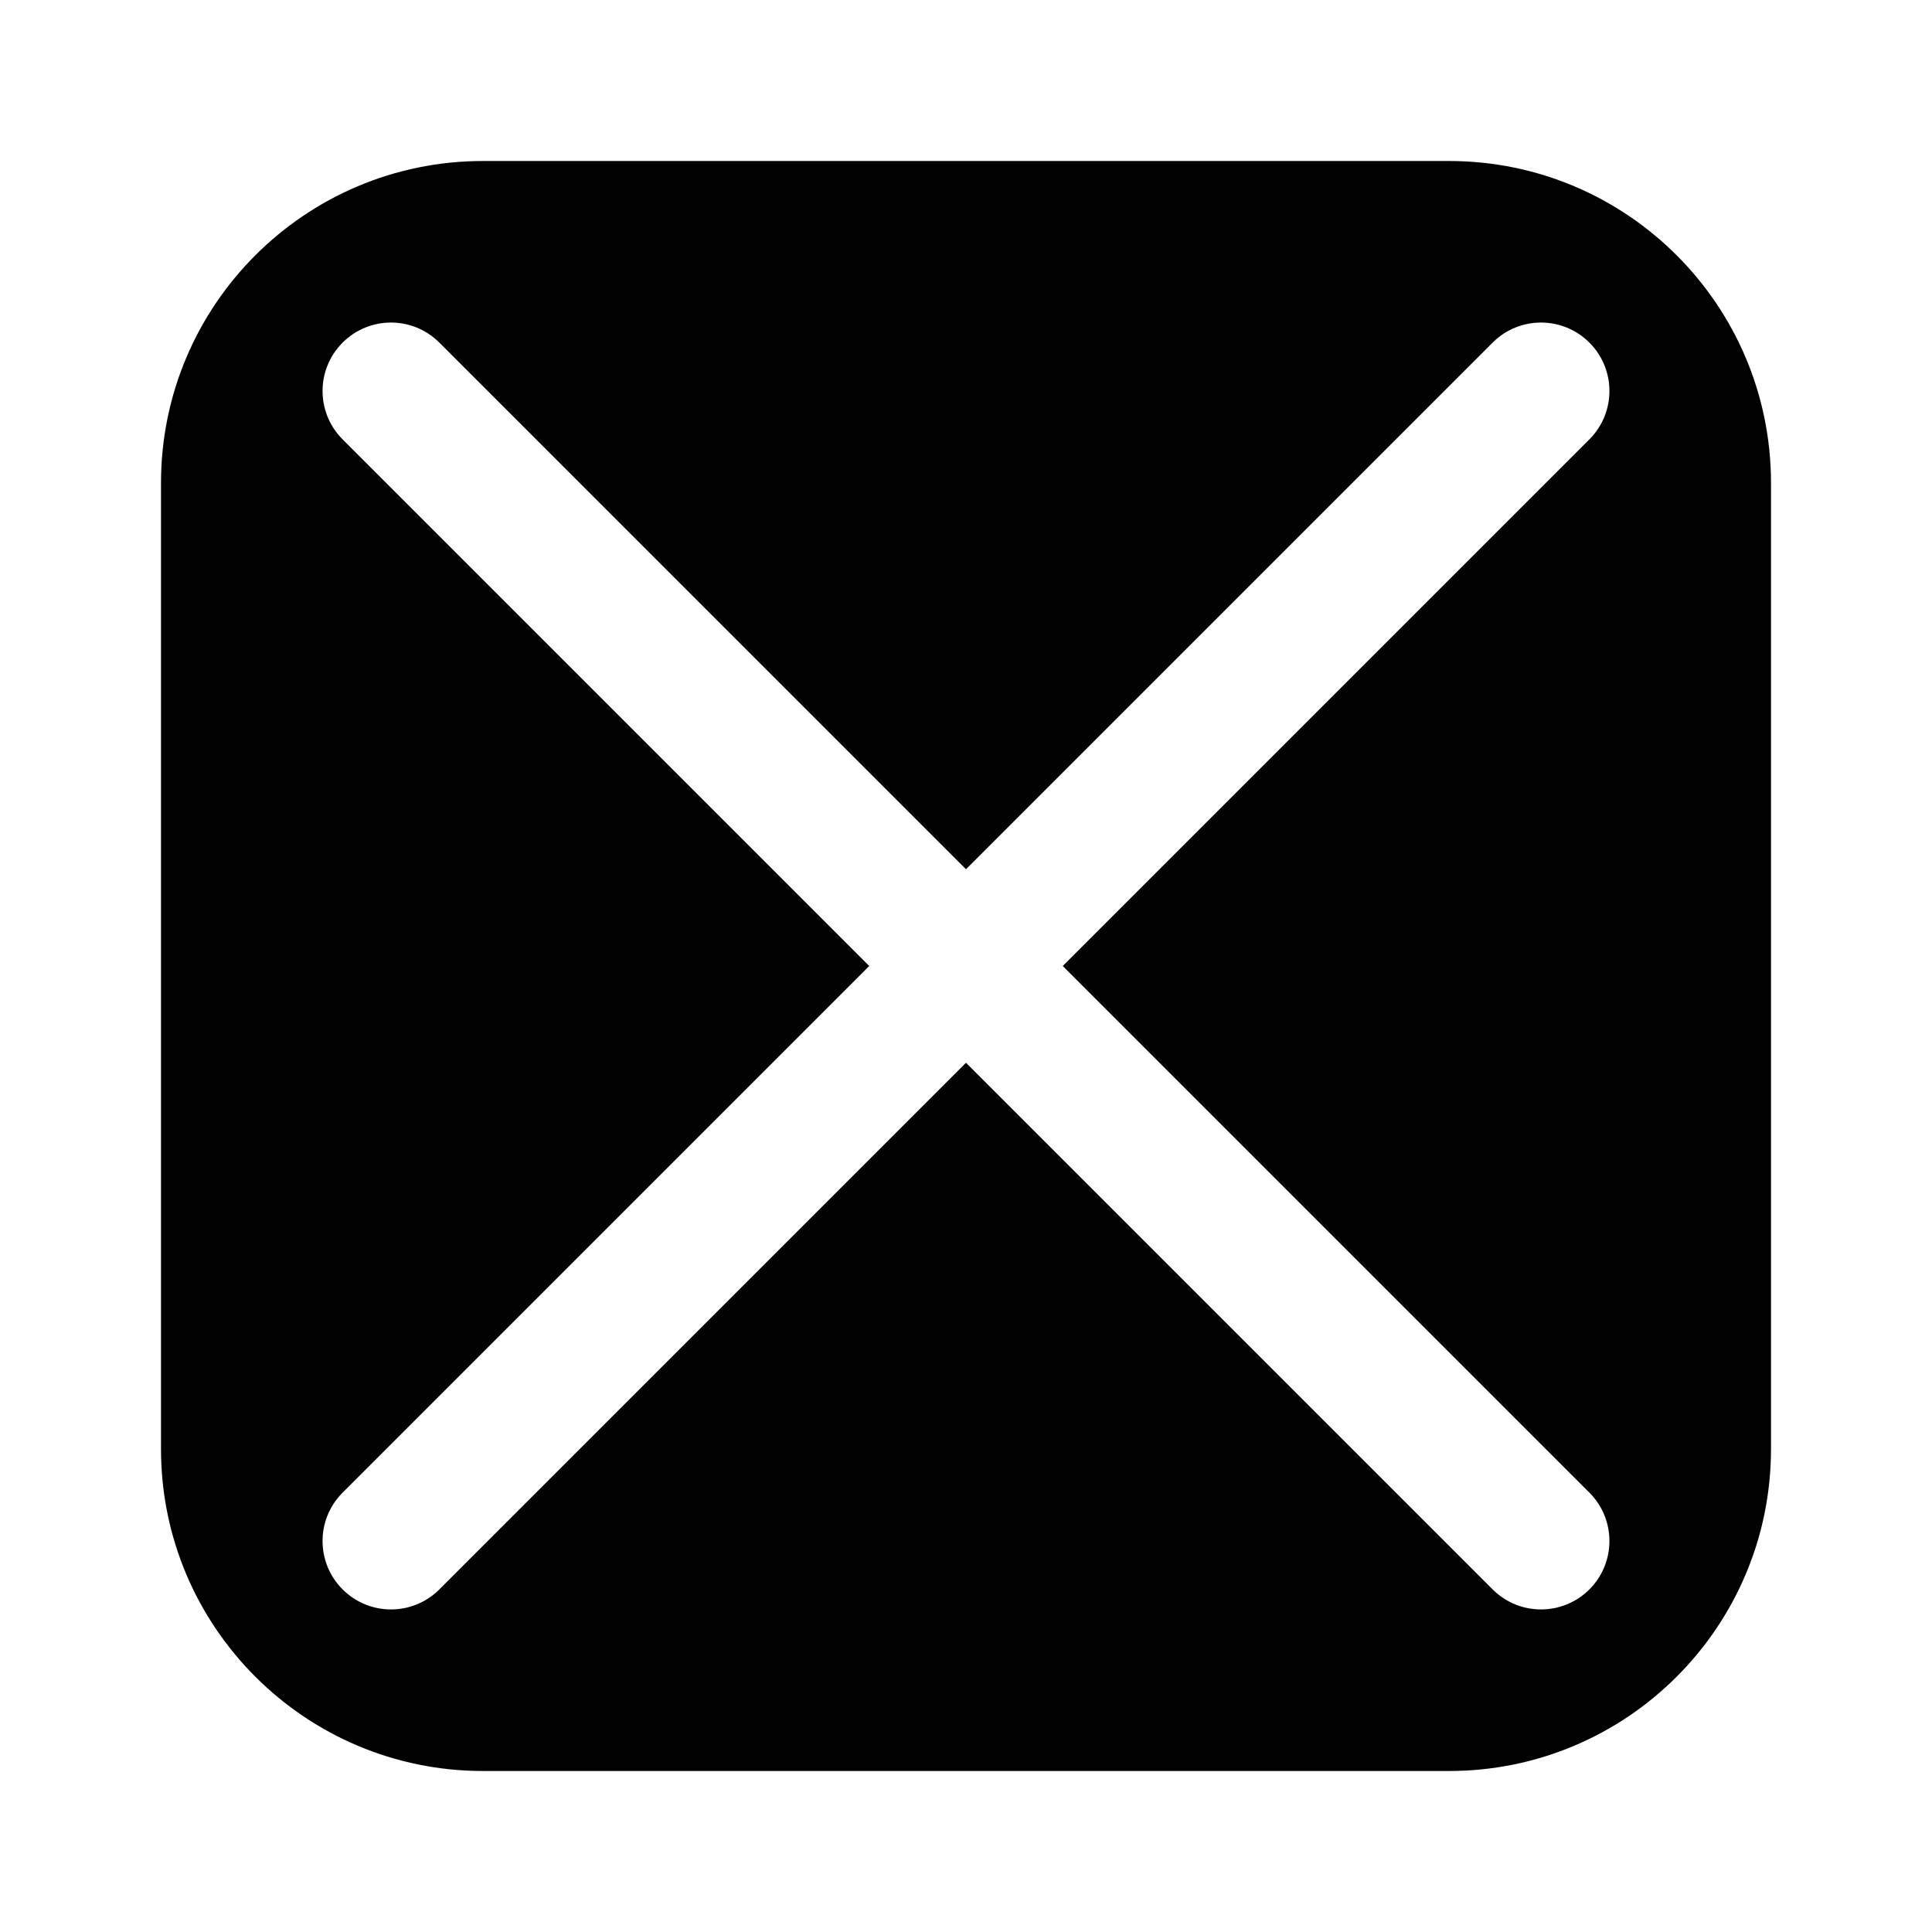
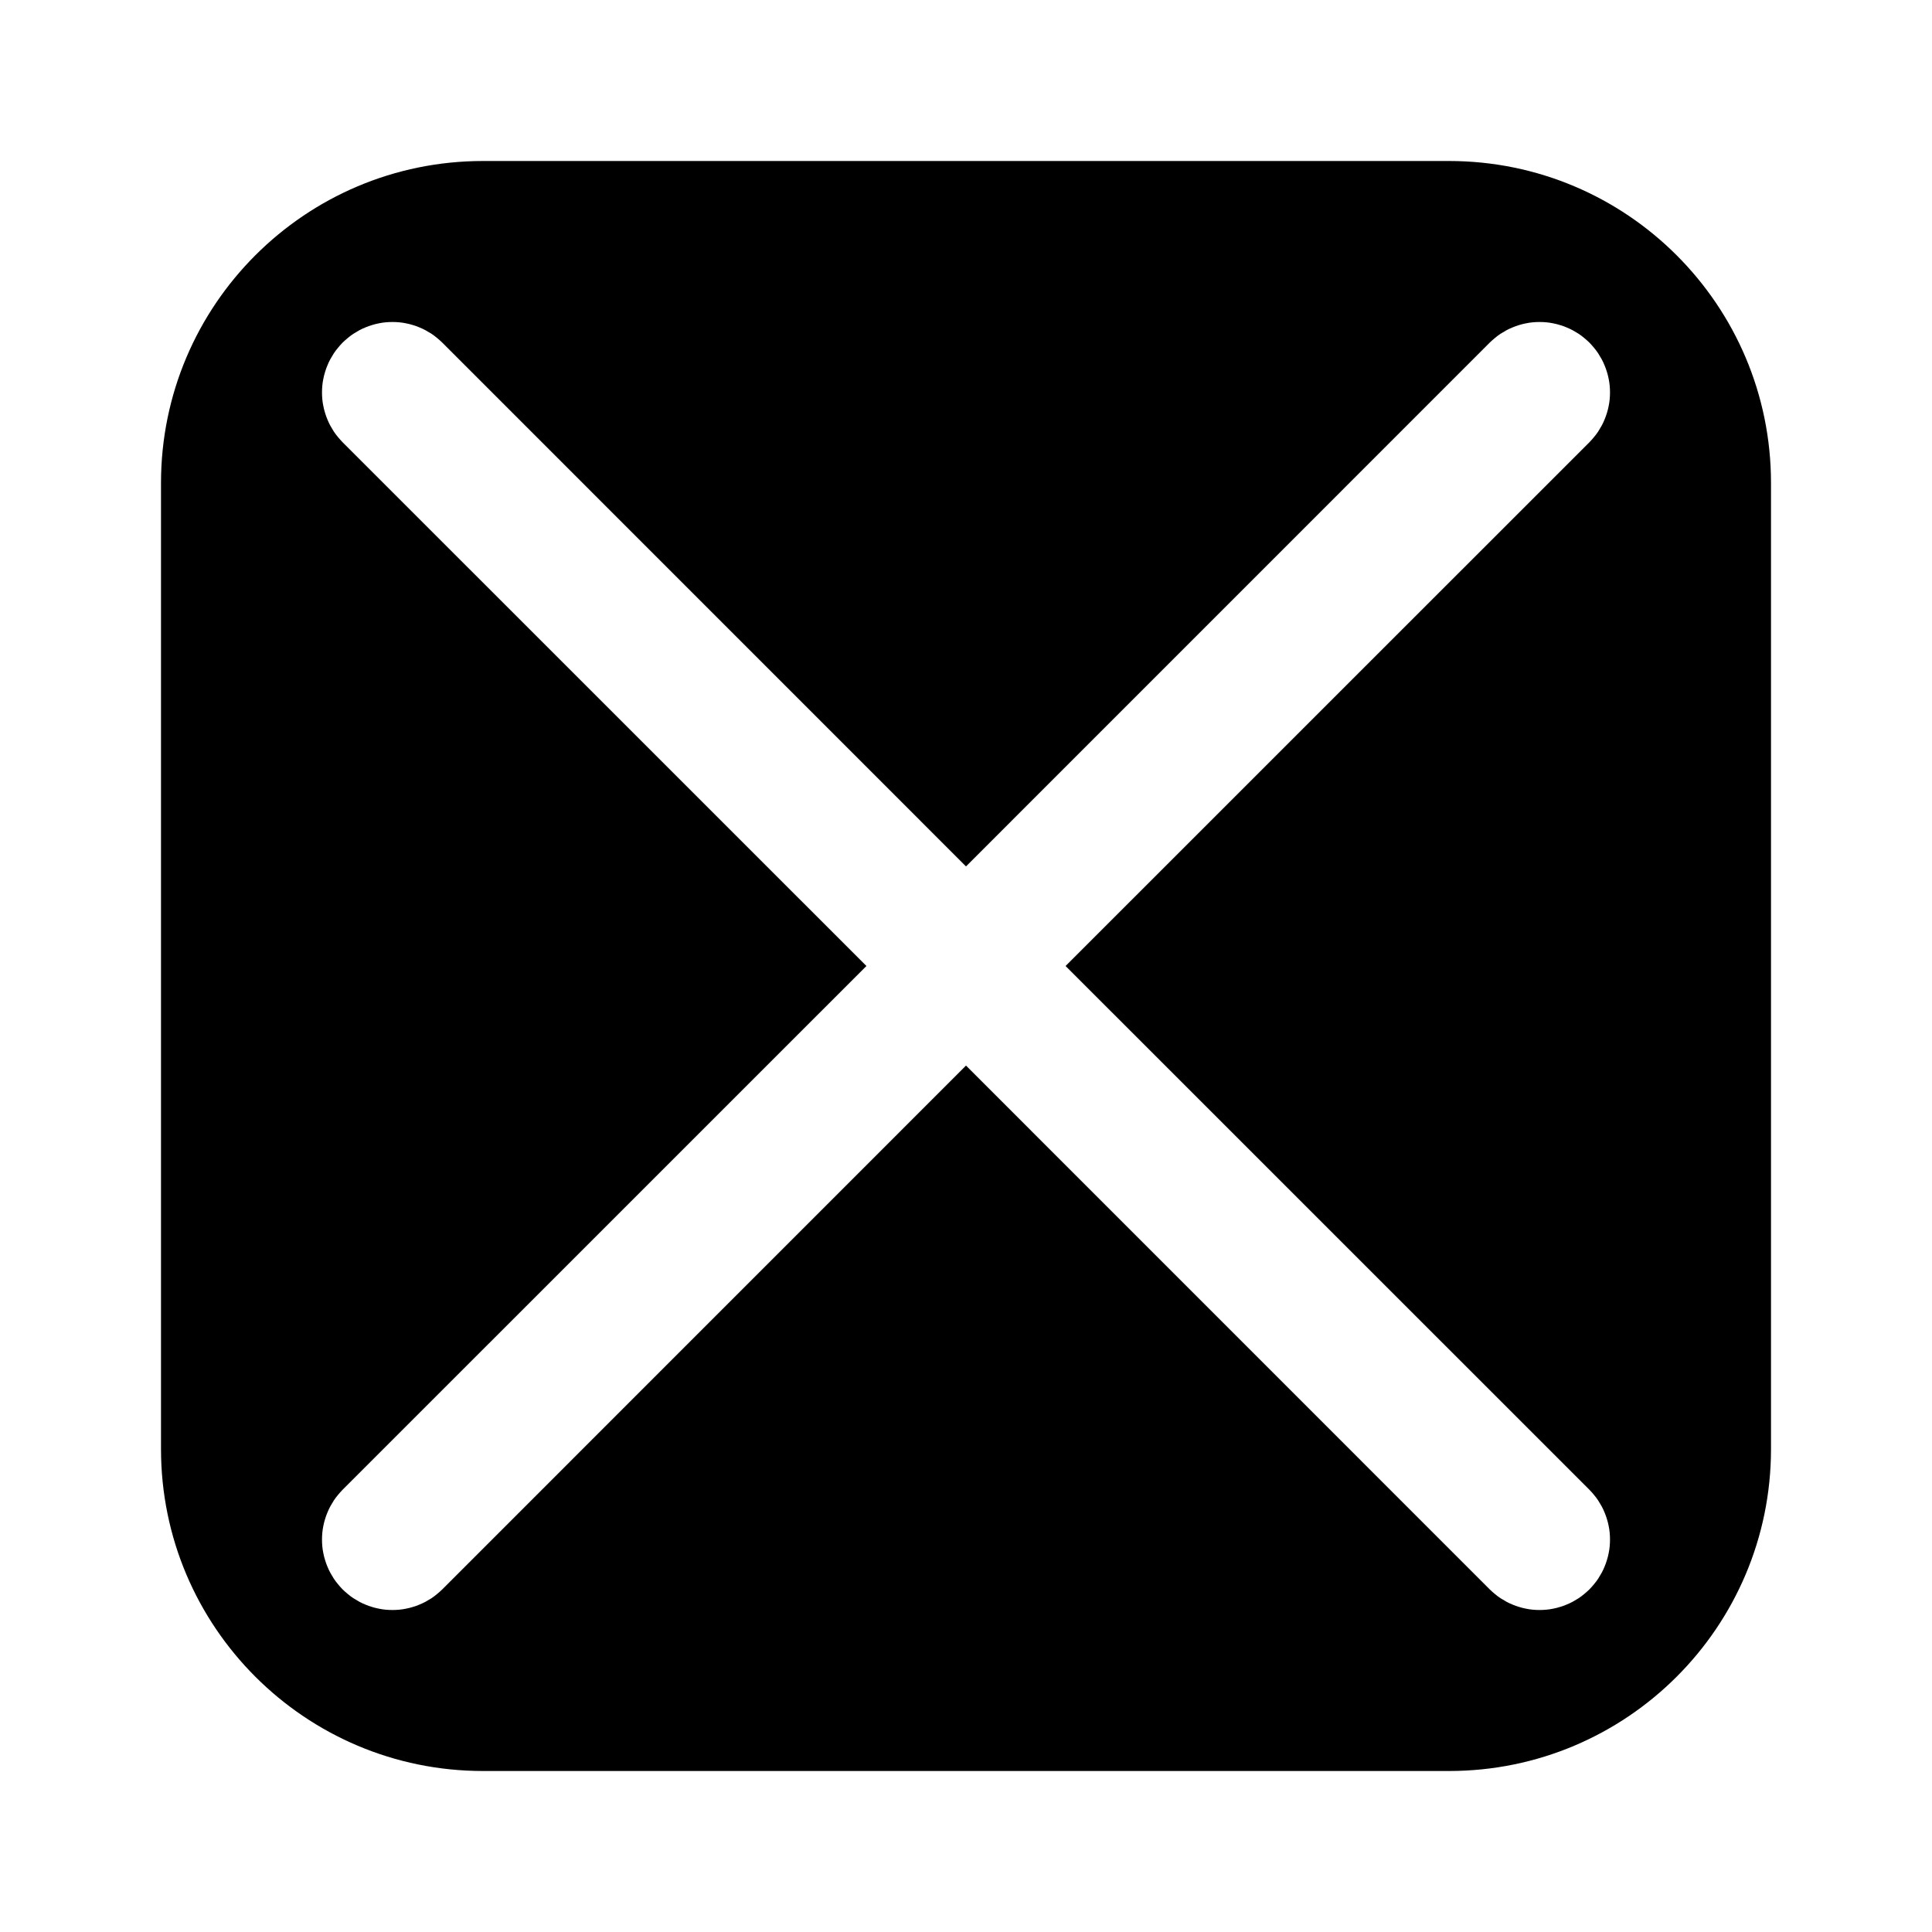
<svg xmlns="http://www.w3.org/2000/svg" viewBox="0 0 24 24" fill="currentColor" stroke="none" fill-rule="evenodd">
  <g data-part="body">
-     <path d="M6 2 H18 A4 4 0 0 1 22 6 V18 A4 4 0 0 1 18 22 H6 A4 4 0 0 1 2 18 V6 A4 4 0 0 1 6 2 Z M5.451 4.249 L12 10.798 L18.549 4.249 A0.85 0.85 0 0 1 19.751 5.451 L13.202 12 L19.751 18.549 A0.85 0.85 0 0 1 18.549 19.751 L12 13.202 L5.451 19.751 A0.85 0.85 0 0 1 4.249 18.549 L10.798 12 L4.249 5.451 A0.85 0.85 0 0 1 5.451 4.249 Z" />
+     <path d="M6 2 H18 A4 4 0 0 1 22 6 V18 A4 4 0 0 1 18 22 H6 A4 4 0 0 1 2 18 V6 A4 4 0 0 1 6 2 Z M5.494 4.256 12 10.763 18.506 4.256Q18.537 4.226 18.57 4.199Q18.603 4.171 18.639 4.147Q18.675 4.124 18.713 4.103Q18.75 4.083 18.79 4.067Q18.83 4.05 18.871 4.038Q18.912 4.025 18.954 4.017Q18.996 4.008 19.039 4.004Q19.082 4 19.125 4Q19.168 4 19.211 4.004Q19.254 4.008 19.296 4.017Q19.338 4.025 19.379 4.038Q19.42 4.05 19.46 4.067Q19.5 4.083 19.537 4.103Q19.575 4.124 19.611 4.147Q19.647 4.171 19.68 4.199Q19.713 4.226 19.744 4.256Q19.774 4.287 19.801 4.32Q19.829 4.353 19.853 4.389Q19.876 4.425 19.897 4.463Q19.917 4.5 19.933 4.54Q19.95 4.58 19.962 4.621Q19.975 4.662 19.983 4.704Q19.992 4.746 19.996 4.789Q20 4.832 20 4.875Q20 4.918 19.996 4.961Q19.992 5.004 19.983 5.046Q19.975 5.088 19.962 5.129Q19.95 5.17 19.933 5.21Q19.917 5.25 19.897 5.287Q19.876 5.325 19.853 5.361Q19.829 5.397 19.801 5.43Q19.774 5.463 19.744 5.494L13.237 12L19.744 18.506Q19.774 18.537 19.801 18.57Q19.829 18.603 19.853 18.639Q19.876 18.675 19.897 18.713Q19.917 18.75 19.933 18.79Q19.95 18.83 19.962 18.871Q19.975 18.912 19.983 18.954Q19.992 18.996 19.996 19.039Q20 19.082 20 19.125Q20 19.168 19.996 19.211Q19.992 19.254 19.983 19.296Q19.975 19.338 19.962 19.379Q19.95 19.42 19.933 19.46Q19.917 19.5 19.897 19.537Q19.876 19.575 19.853 19.611Q19.829 19.647 19.801 19.68Q19.774 19.713 19.744 19.744Q19.713 19.774 19.68 19.801Q19.647 19.829 19.611 19.853Q19.575 19.876 19.537 19.897Q19.5 19.917 19.46 19.933Q19.42 19.95 19.379 19.962Q19.338 19.975 19.296 19.983Q19.254 19.992 19.211 19.996Q19.168 20 19.125 20Q19.082 20 19.039 19.996Q18.996 19.992 18.954 19.983Q18.912 19.975 18.871 19.962Q18.83 19.95 18.79 19.933Q18.75 19.917 18.713 19.897Q18.675 19.876 18.639 19.853Q18.603 19.829 18.57 19.801Q18.537 19.774 18.506 19.744L12 13.237L5.494 19.744Q5.463 19.774 5.43 19.801Q5.397 19.829 5.361 19.853Q5.325 19.876 5.287 19.897Q5.25 19.917 5.21 19.933Q5.17 19.95 5.129 19.962Q5.088 19.975 5.046 19.983Q5.004 19.992 4.961 19.996Q4.918 20 4.875 20Q4.832 20 4.789 19.996Q4.746 19.992 4.704 19.983Q4.662 19.975 4.621 19.962Q4.58 19.95 4.54 19.933Q4.5 19.917 4.463 19.897Q4.425 19.876 4.389 19.853Q4.353 19.829 4.32 19.801Q4.287 19.774 4.256 19.744Q4.226 19.713 4.199 19.68Q4.171 19.647 4.147 19.611Q4.124 19.575 4.103 19.537Q4.083 19.5 4.067 19.46Q4.05 19.42 4.038 19.379Q4.025 19.338 4.017 19.296Q4.008 19.254 4.004 19.211Q4 19.168 4 19.125Q4 19.082 4.004 19.039Q4.008 18.996 4.017 18.954Q4.025 18.912 4.038 18.871Q4.05 18.83 4.067 18.79Q4.083 18.75 4.103 18.713Q4.124 18.675 4.147 18.639Q4.171 18.603 4.199 18.57Q4.226 18.537 4.256 18.506L10.763 12L4.256 5.494Q4.226 5.463 4.199 5.43Q4.171 5.397 4.147 5.361Q4.124 5.325 4.103 5.287Q4.083 5.25 4.067 5.21Q4.05 5.17 4.038 5.129Q4.025 5.088 4.017 5.046Q4.008 5.004 4.004 4.961Q4 4.918 4 4.875Q4 4.832 4.004 4.789Q4.008 4.746 4.017 4.704Q4.025 4.662 4.038 4.621Q4.05 4.58 4.067 4.54Q4.083 4.5 4.103 4.463Q4.124 4.425 4.147 4.389Q4.171 4.353 4.199 4.32Q4.226 4.287 4.256 4.256Q4.287 4.226 4.32 4.199Q4.353 4.171 4.389 4.147Q4.425 4.124 4.463 4.103Q4.5 4.083 4.54 4.067Q4.58 4.05 4.621 4.038Q4.662 4.025 4.704 4.017Q4.746 4.008 4.789 4.004Q4.832 4 4.875 4Q4.918 4 4.961 4.004Q5.004 4.008 5.046 4.017Q5.088 4.025 5.129 4.038Q5.17 4.05 5.21 4.067Q5.25 4.083 5.287 4.103Q5.325 4.124 5.361 4.147Q5.397 4.171 5.43 4.199Q5.463 4.226 5.494 4.256Z" />
  </g>
</svg>
